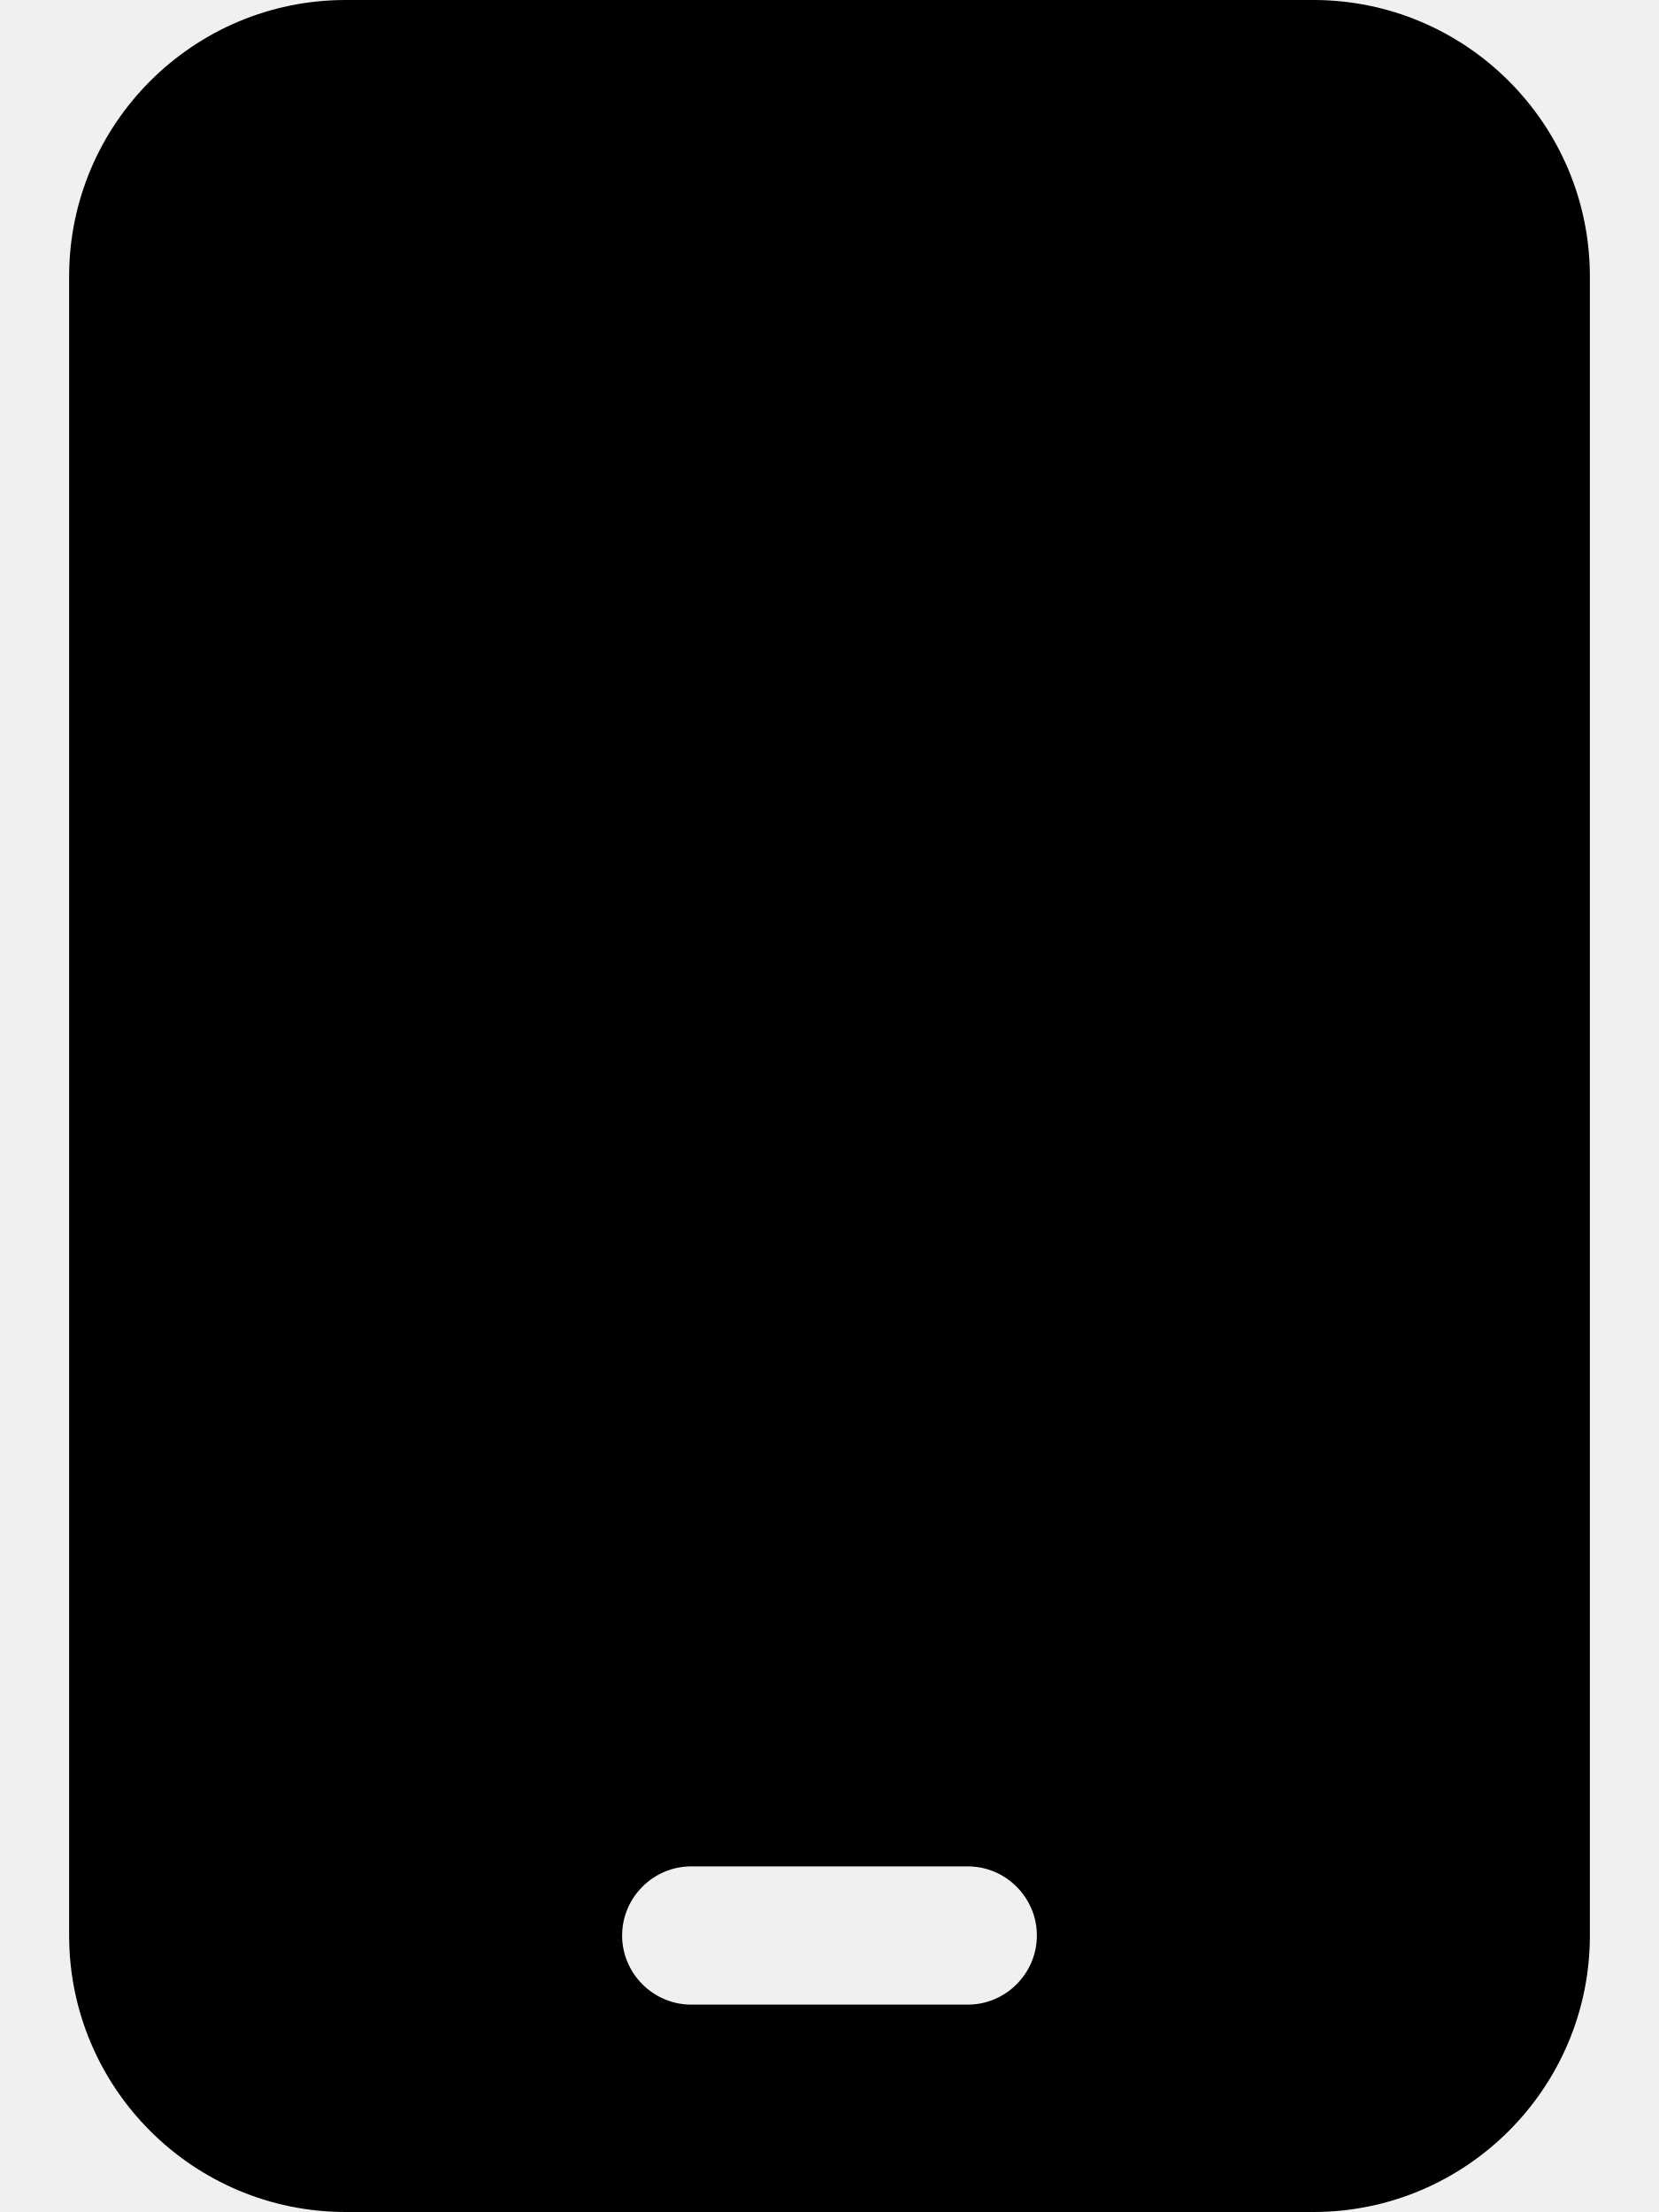
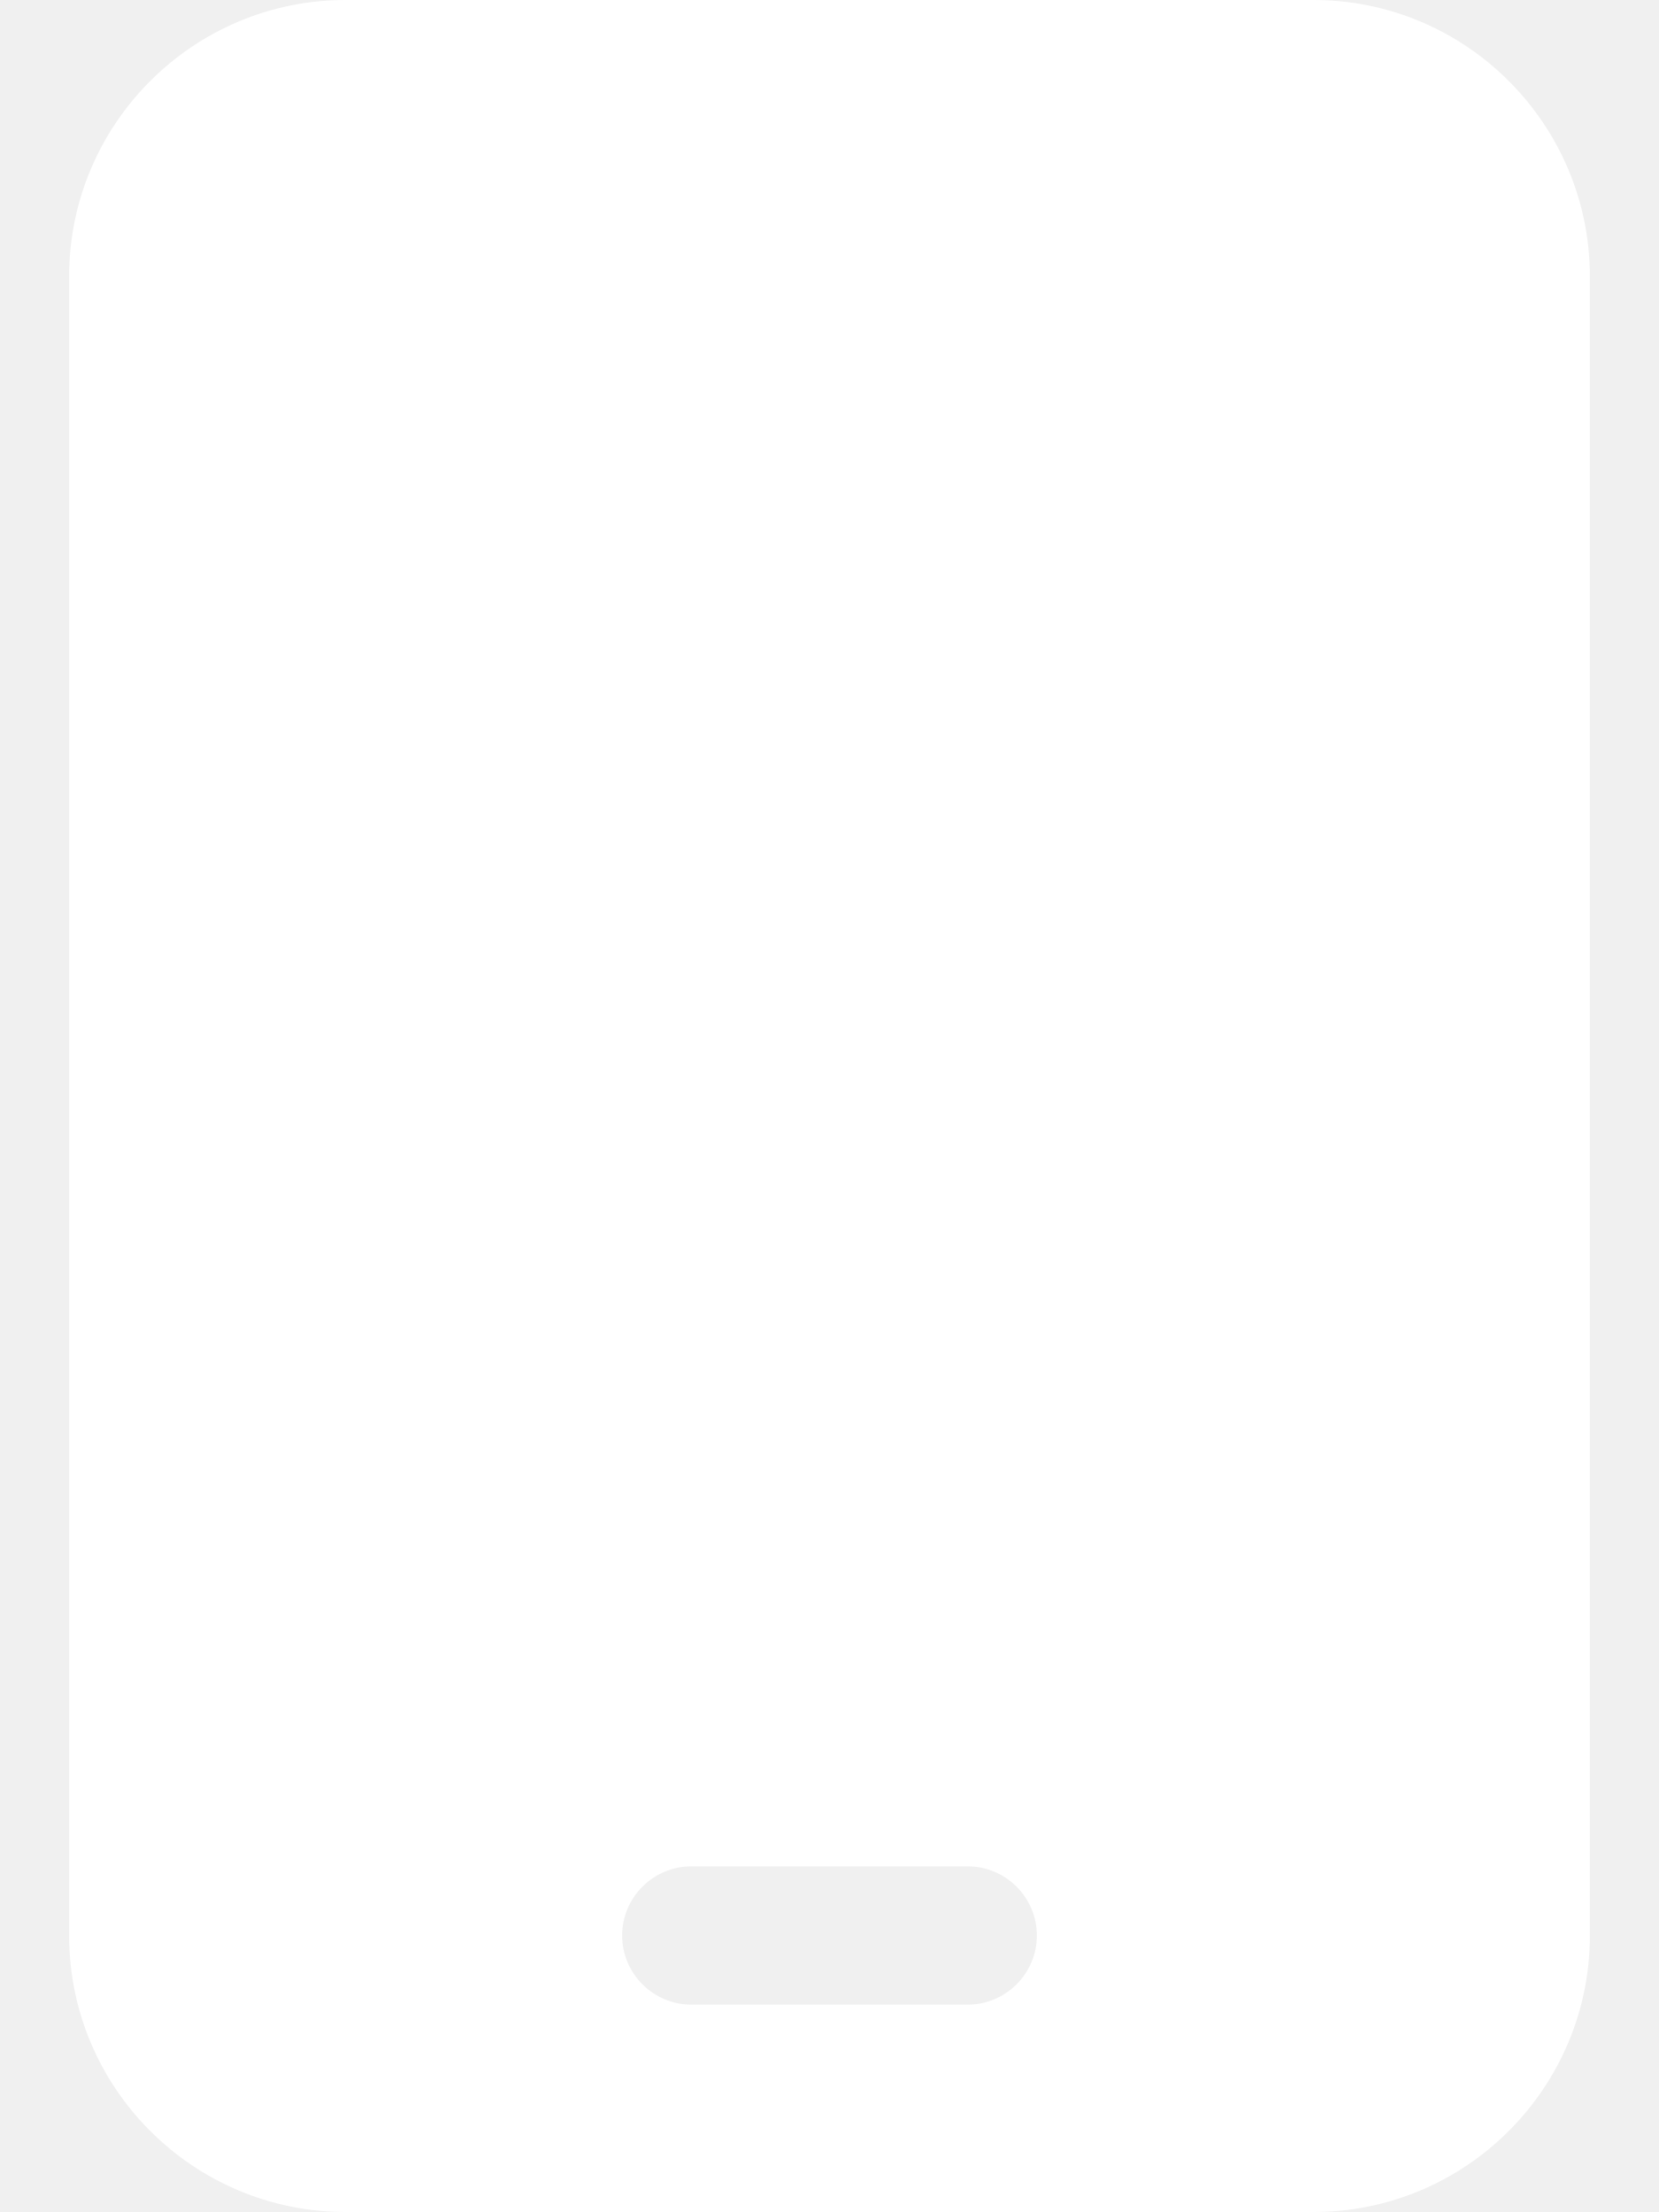
- <svg xmlns="http://www.w3.org/2000/svg" viewBox="0 0 384 512">
-   <path d="M80 0C44.7 0 16 28.7 16 64V448c0 35.3 28.7 64 64 64H304c35.3 0 64-28.7 64-64V64c0-35.3-28.7-64-64-64H80zm80 432h64c8.8 0 16 7.2 16 16s-7.2 16-16 16H160c-8.8 0-16-7.2-16-16s7.2-16 16-16z" />
+ <svg xmlns="http://www.w3.org/2000/svg" height="20" width="15" viewBox="0 0 384 512">
+   <path fill="#ffffff" d="M80 0C44.7 0 16 28.7 16 64l0 384c0 35.3 28.7 64 64 64l224 0c35.3 0 64-28.7 64-64l0-384c0-35.3-28.7-64-64-64L80 0zm80 432l64 0c8.8 0 16 7.2 16 16s-7.2 16-16 16l-64 0c-8.8 0-16-7.2-16-16s7.2-16 16-16z" />
</svg>
